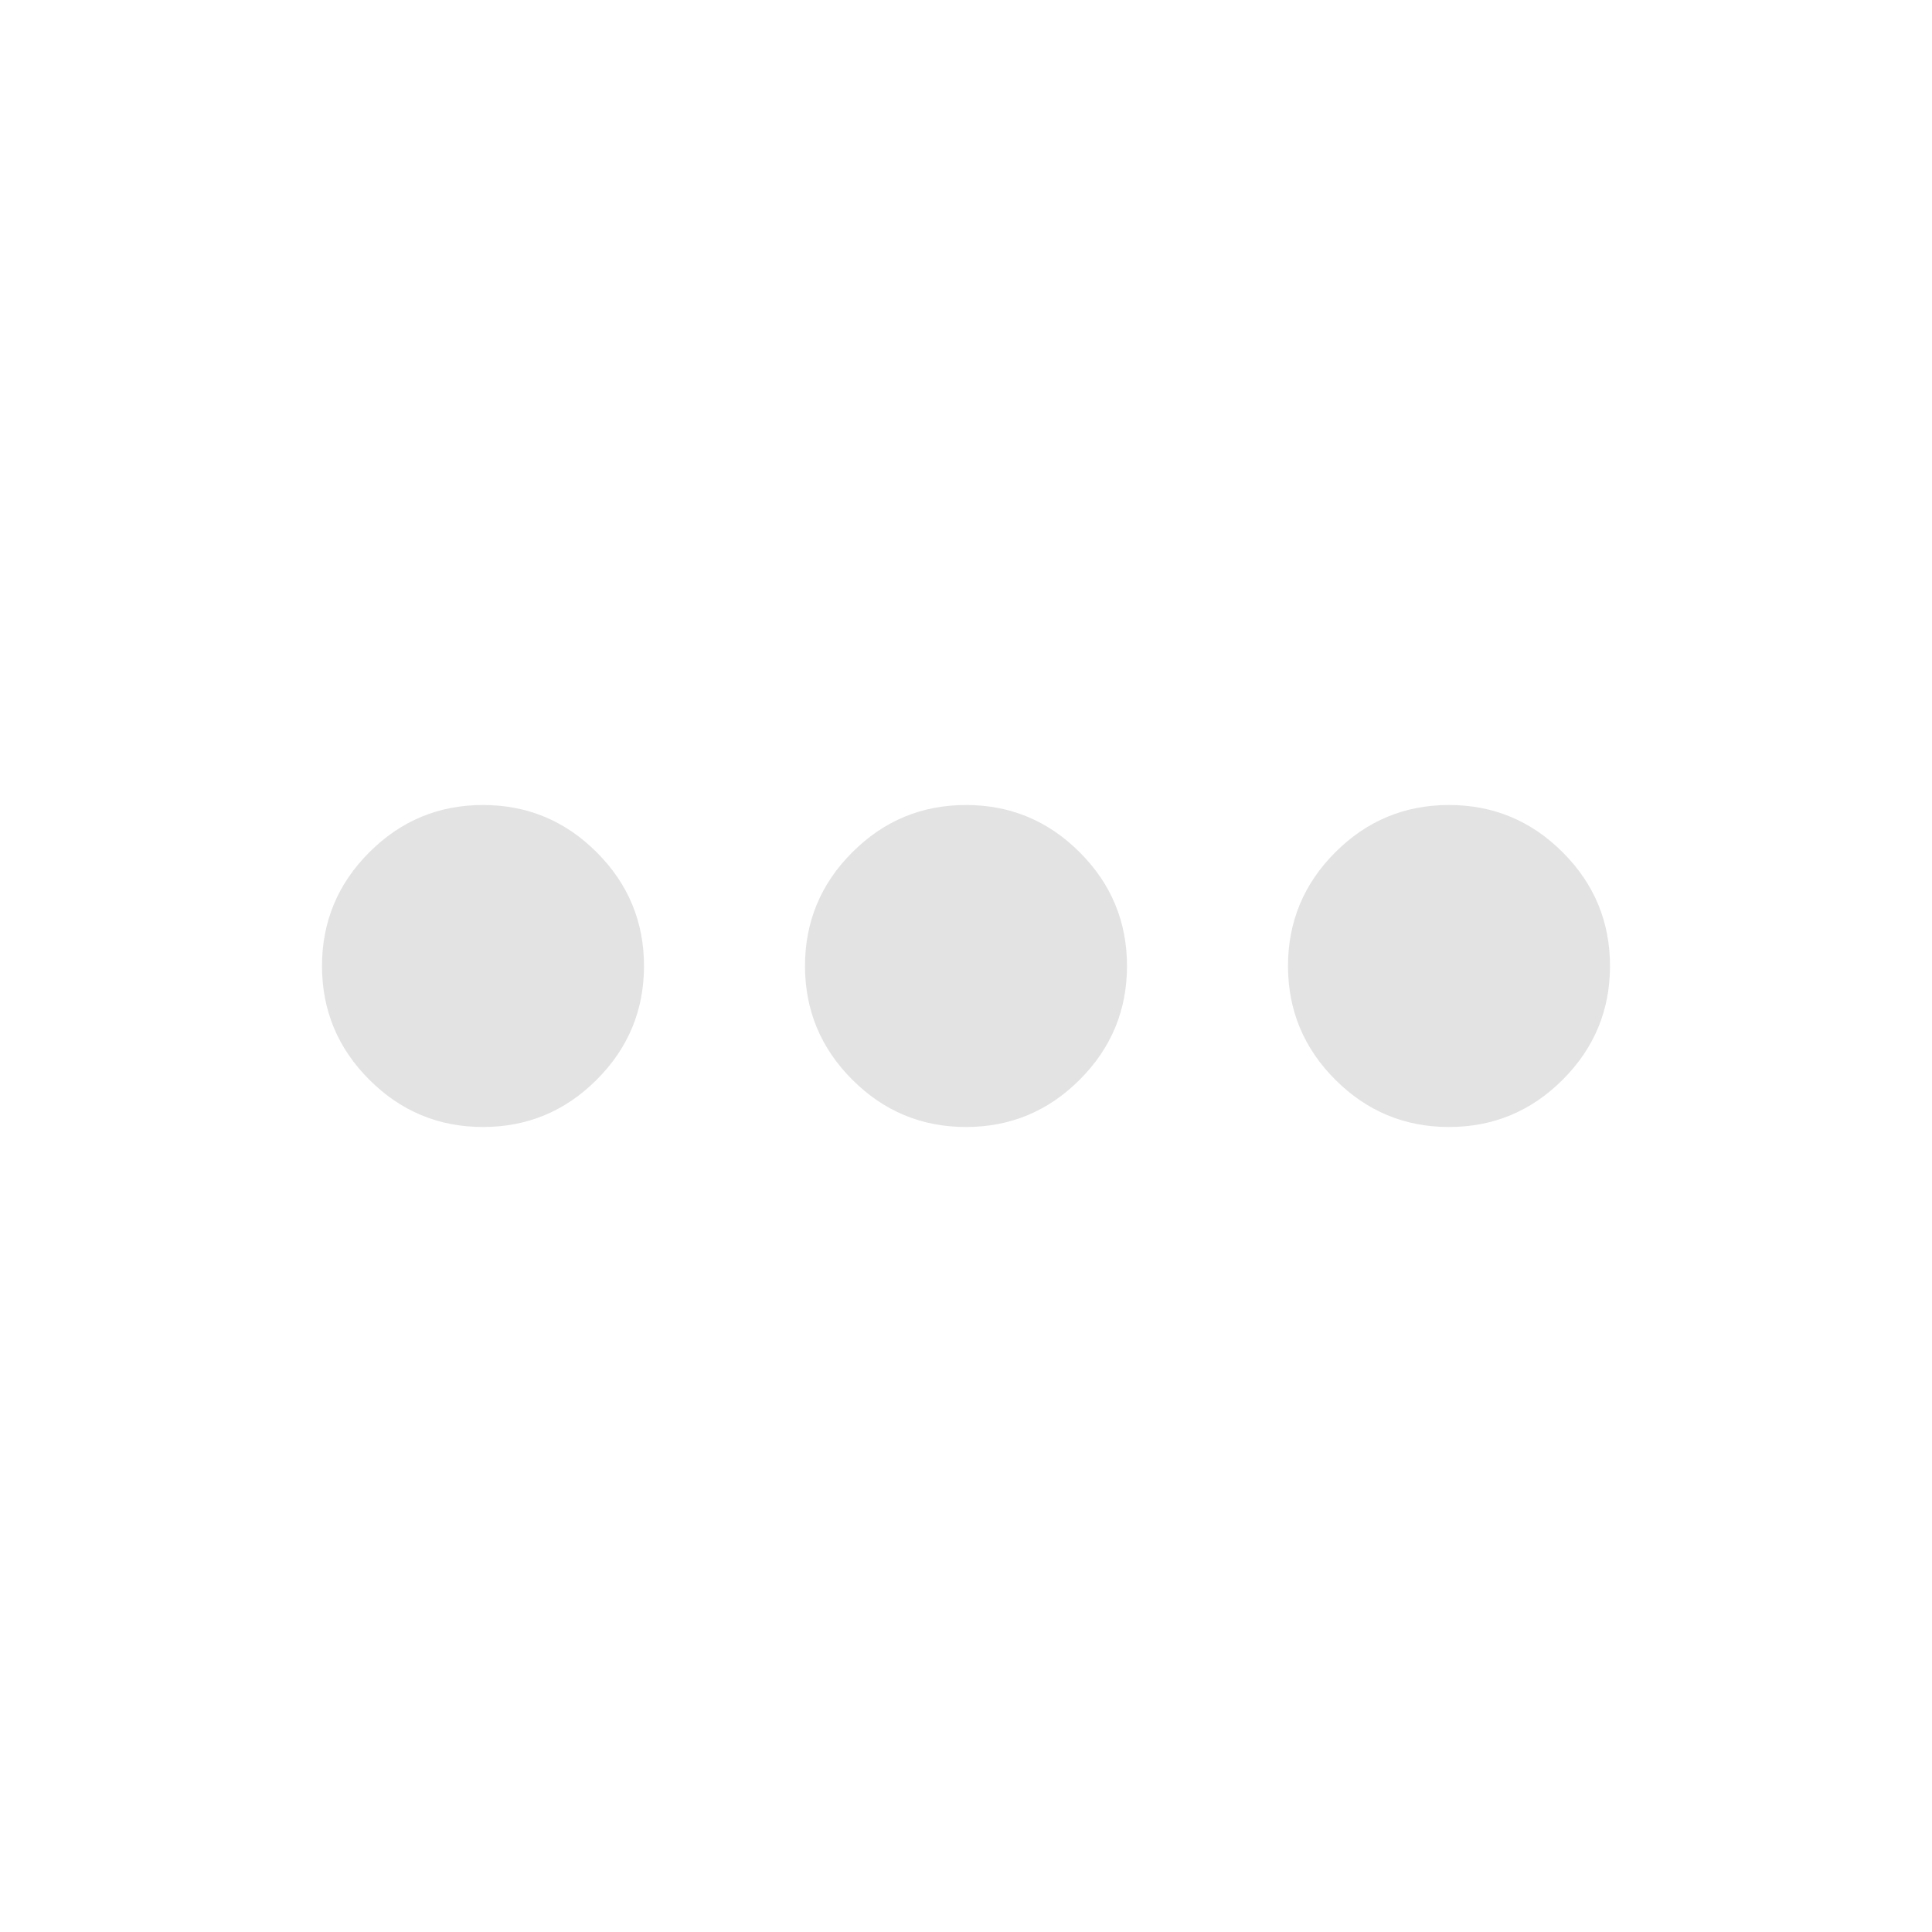
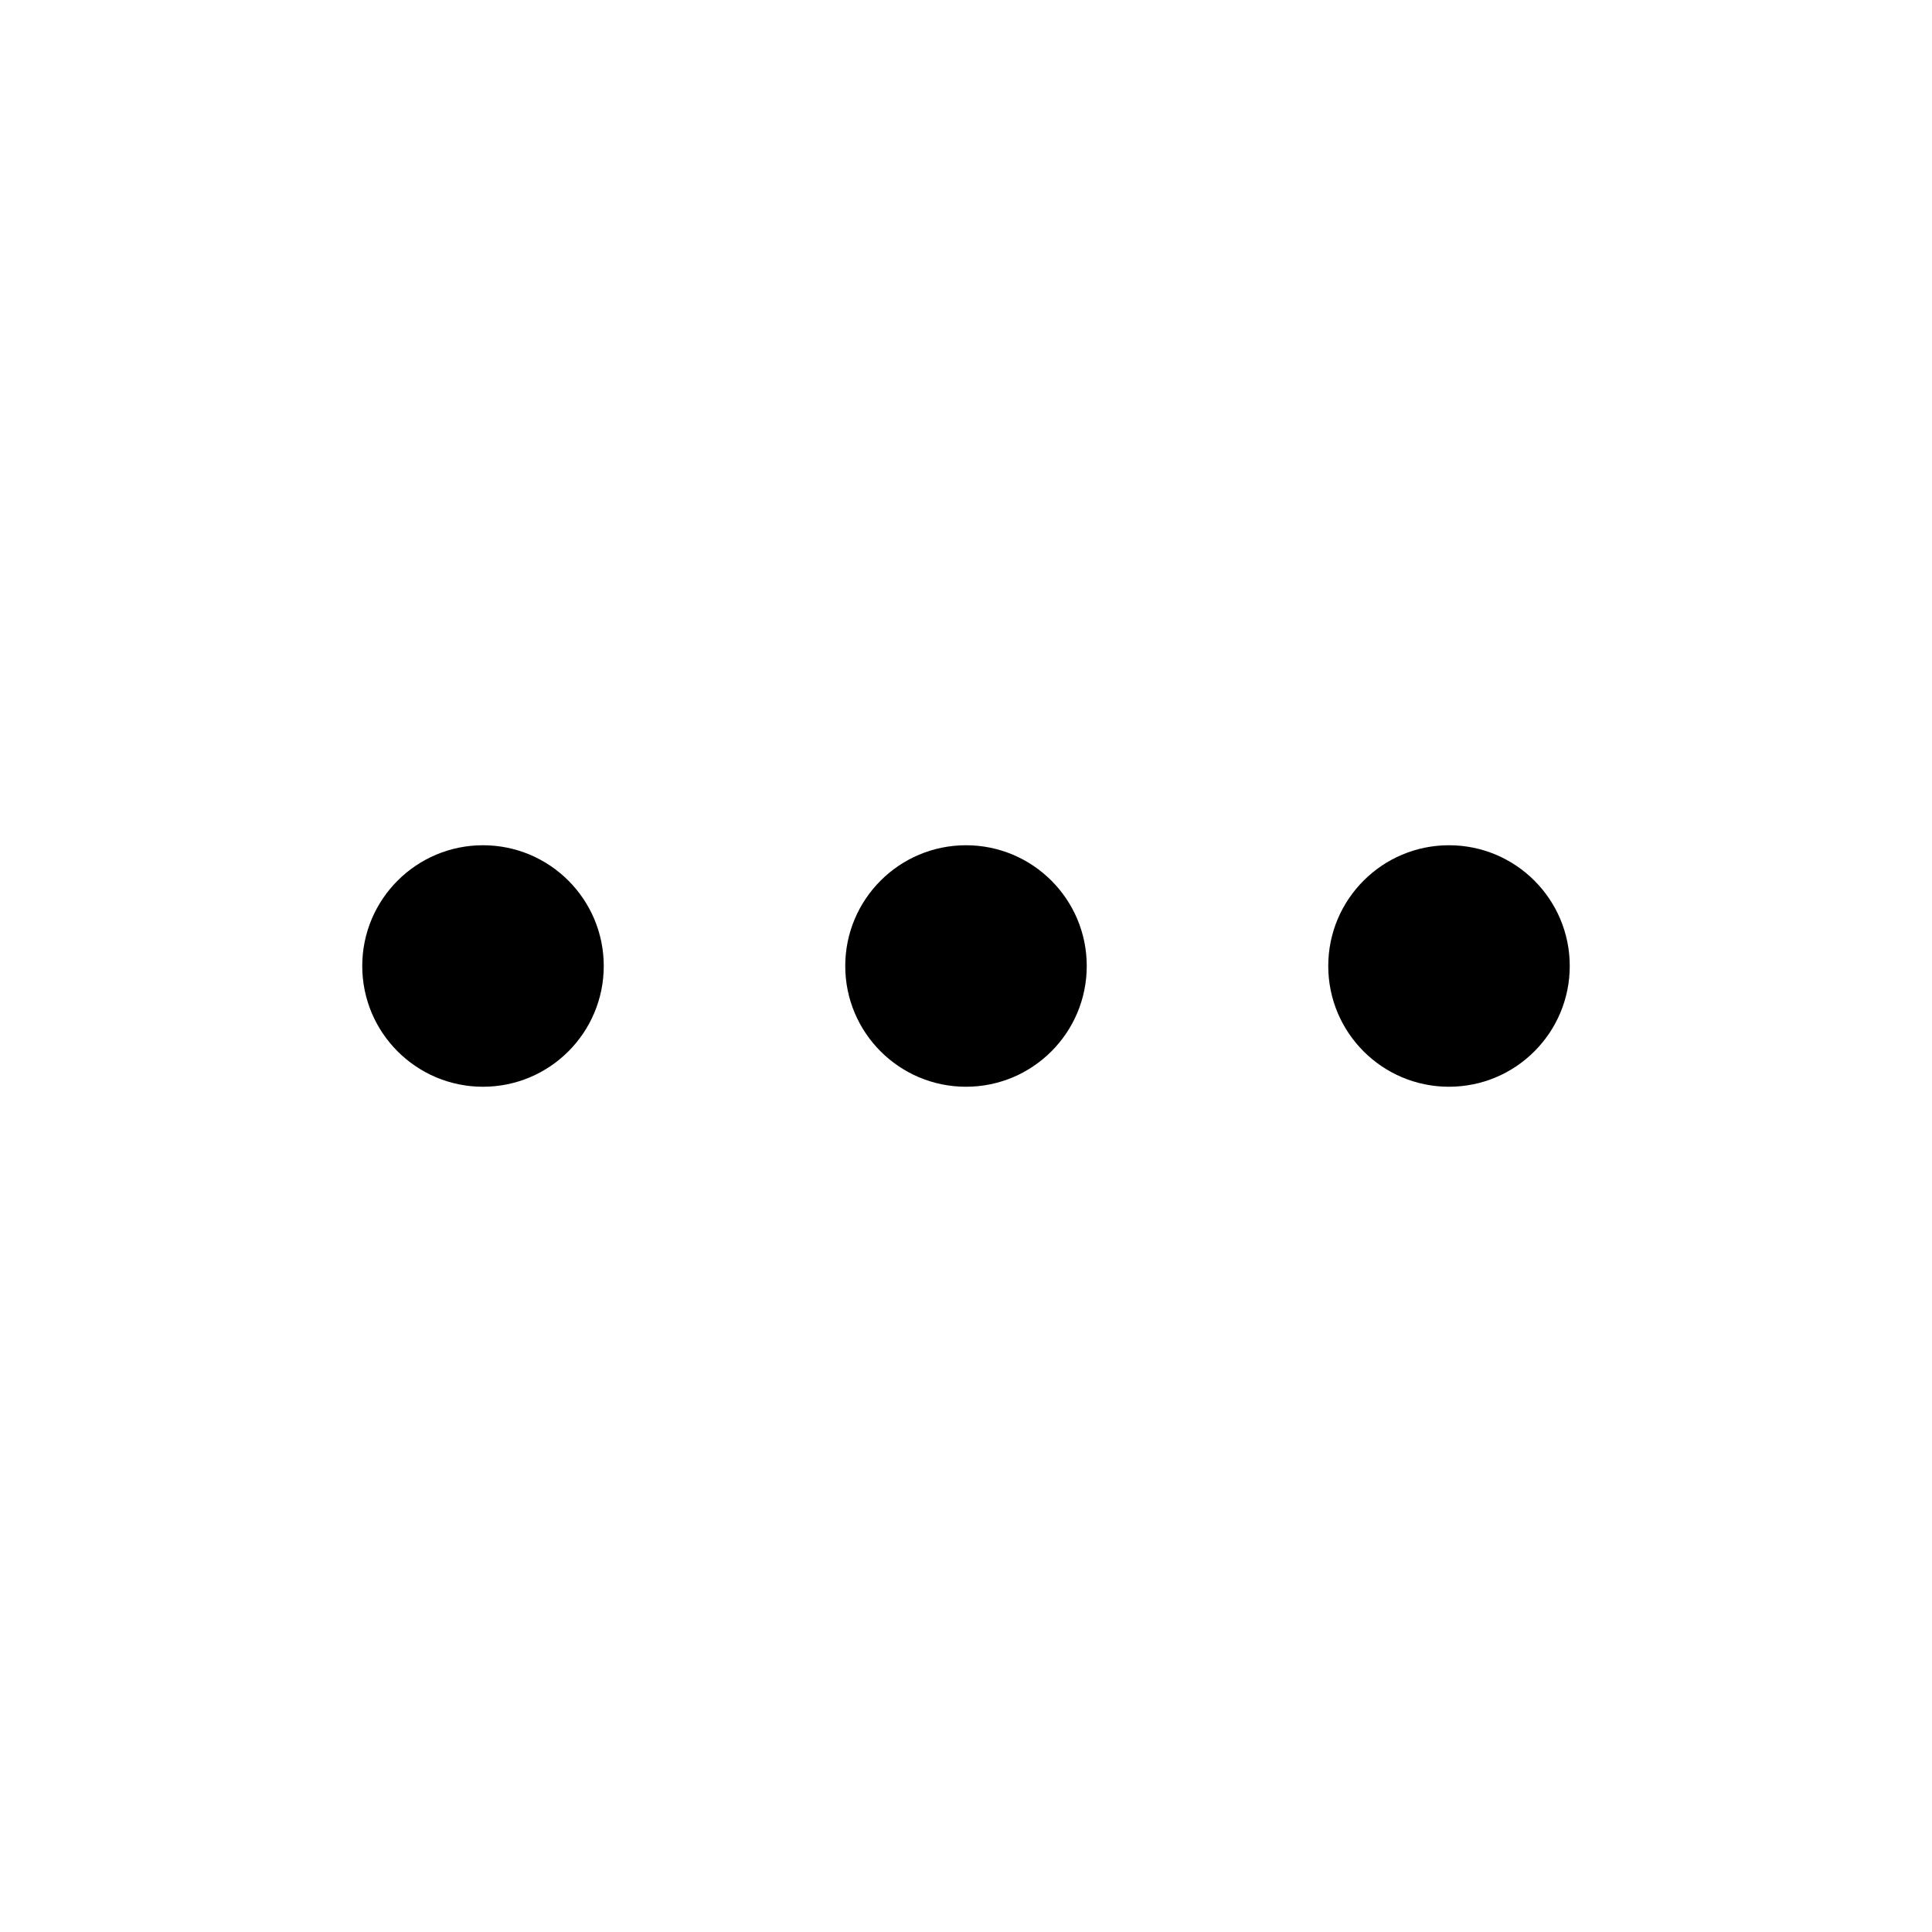
- <svg xmlns="http://www.w3.org/2000/svg" height="24px" viewBox="0 -960 960 960" width="24px" fill="#e3e3e3">
-   <path d="M240-400q-33 0-56.5-23.5T160-480q0-33 23.5-56.5T240-560q33 0 56.5 23.5T320-480q0 33-23.5 56.5T240-400Zm240 0q-33 0-56.5-23.5T400-480q0-33 23.5-56.5T480-560q33 0 56.5 23.5T560-480q0 33-23.5 56.5T480-400Zm240 0q-33 0-56.5-23.5T640-480q0-33 23.5-56.5T720-560q33 0 56.5 23.5T800-480q0 33-23.5 56.5T720-400Z" />
+ <svg xmlns="http://www.w3.org/2000/svg" viewBox="0 0 24 24" fill="currentColor" class="size-6">
+   <path fill-rule="evenodd" d="M4.5 12a1.5 1.5 0 1 1 3 0 1.5 1.5 0 0 1-3 0Zm6 0a1.5 1.5 0 1 1 3 0 1.5 1.5 0 0 1-3 0Zm6 0a1.5 1.5 0 1 1 3 0 1.5 1.5 0 0 1-3 0Z" clip-rule="evenodd" />
</svg>
